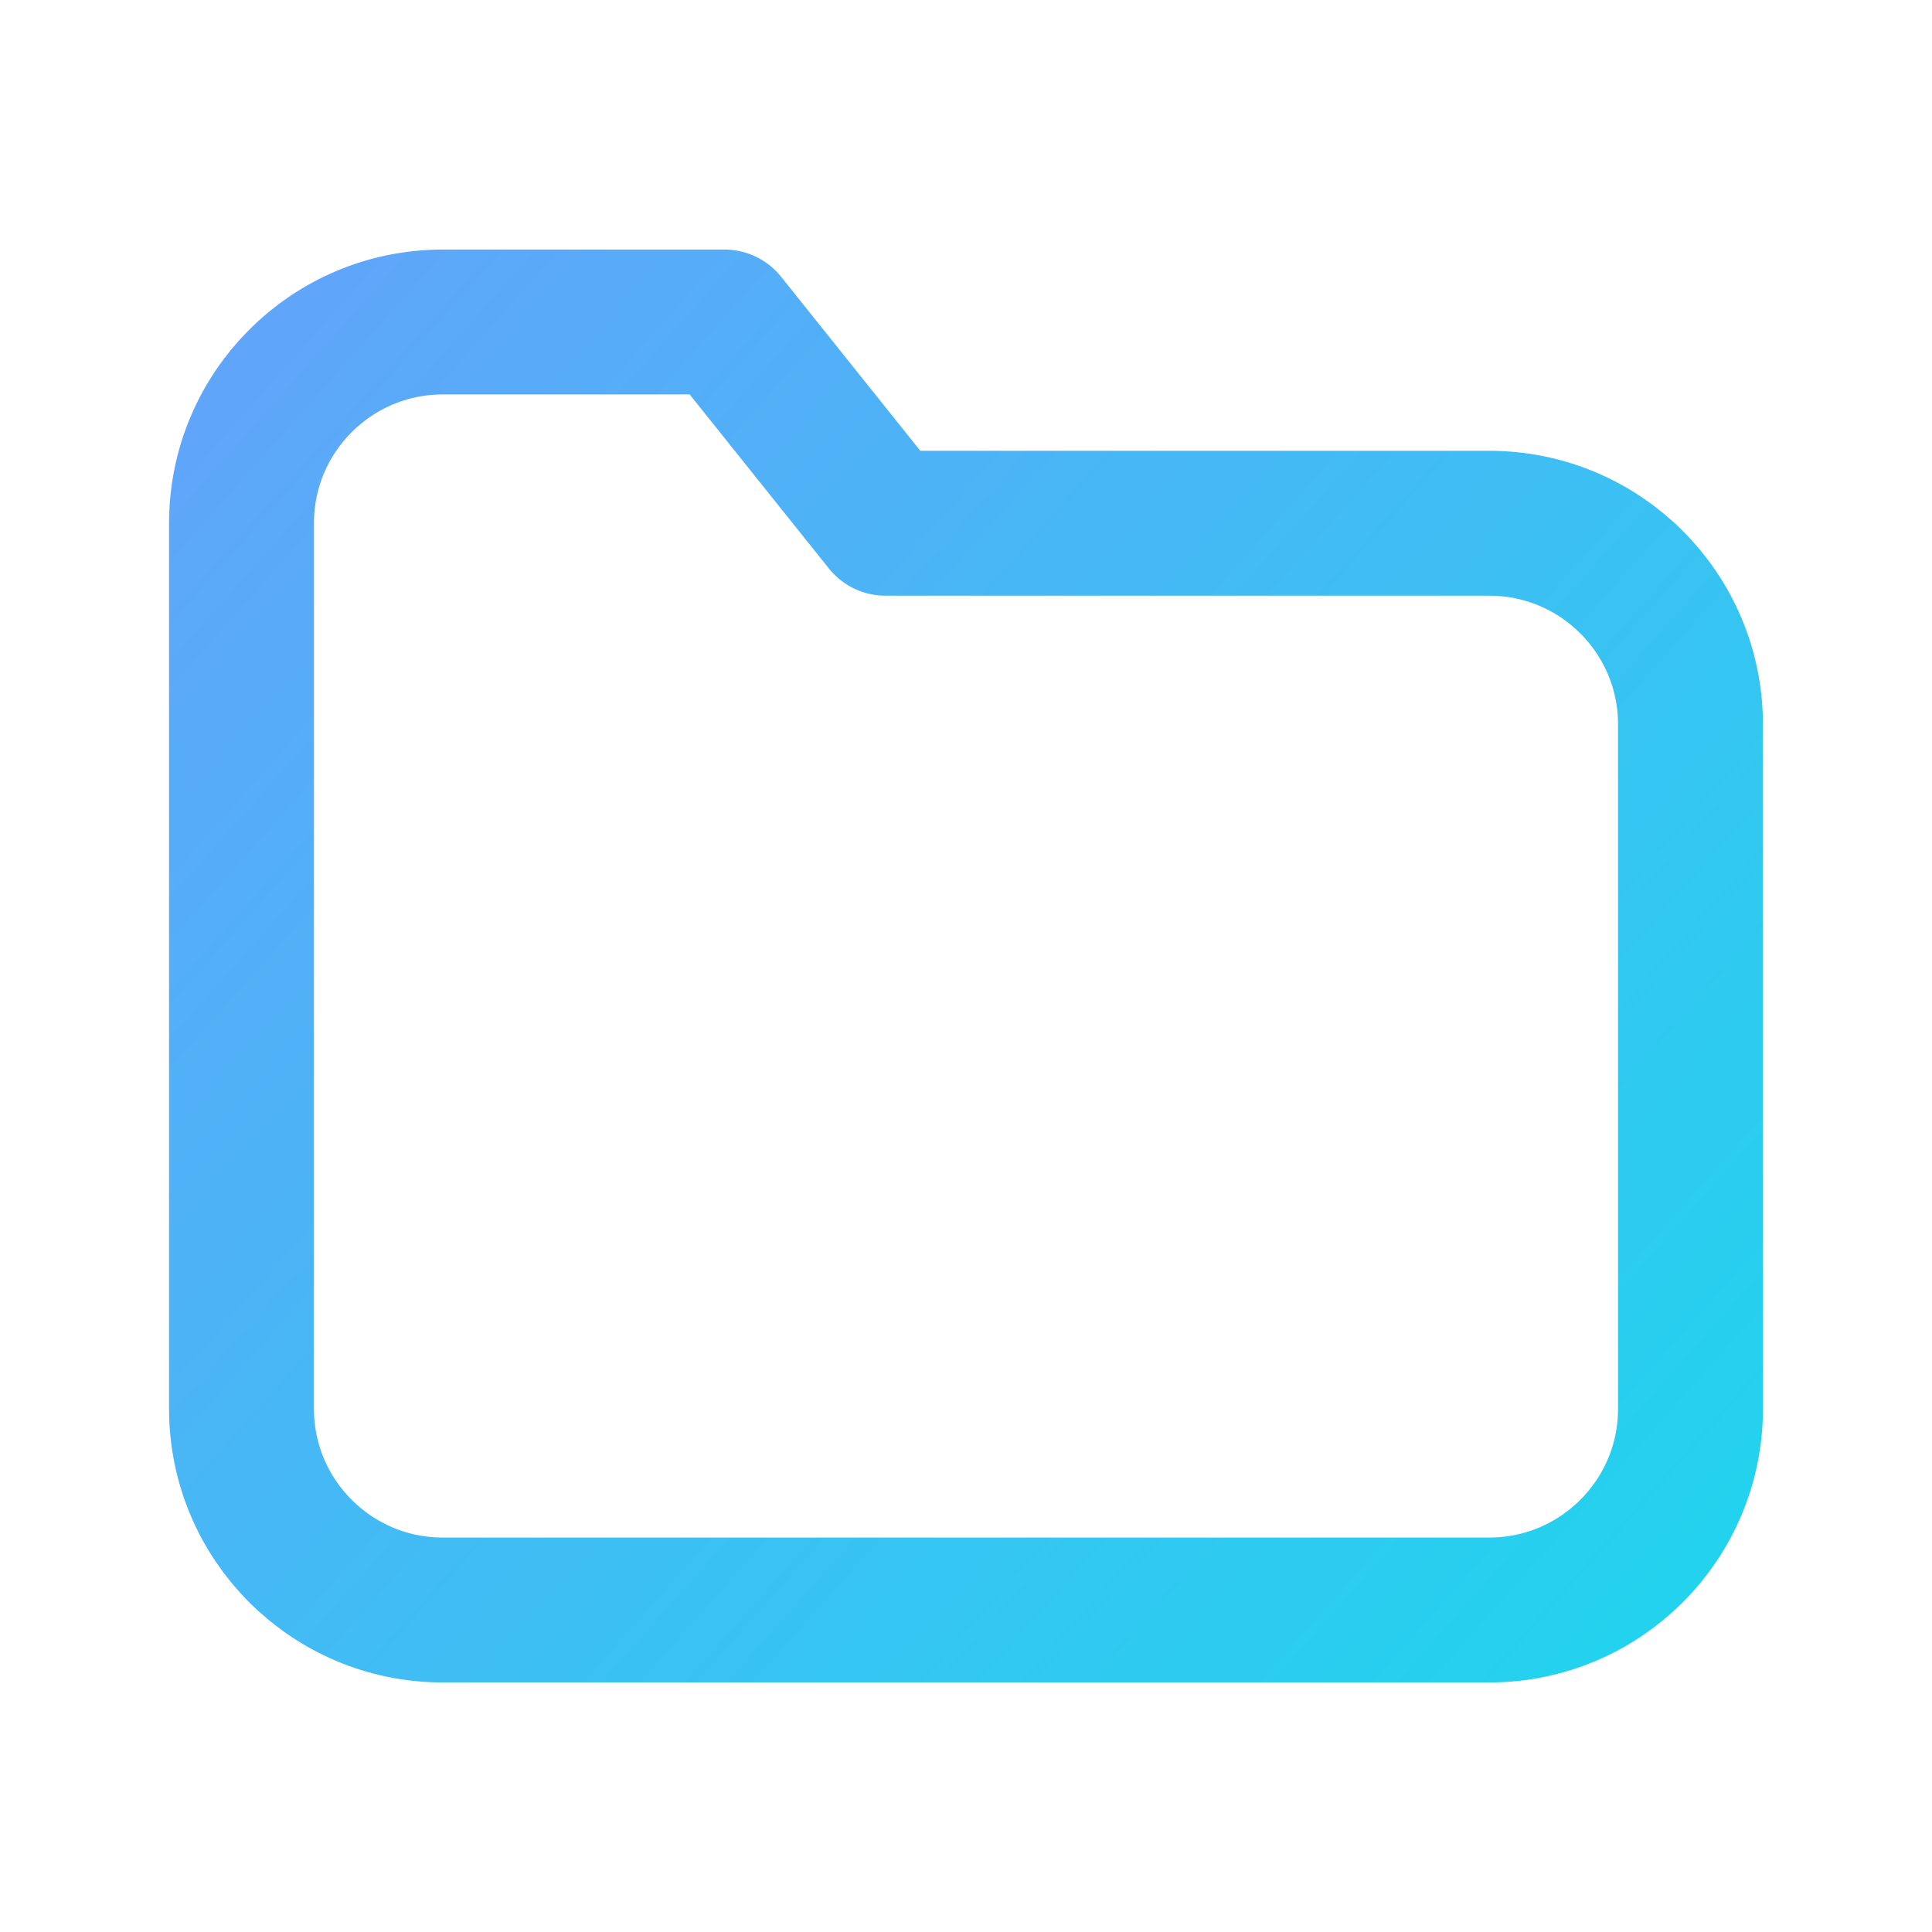
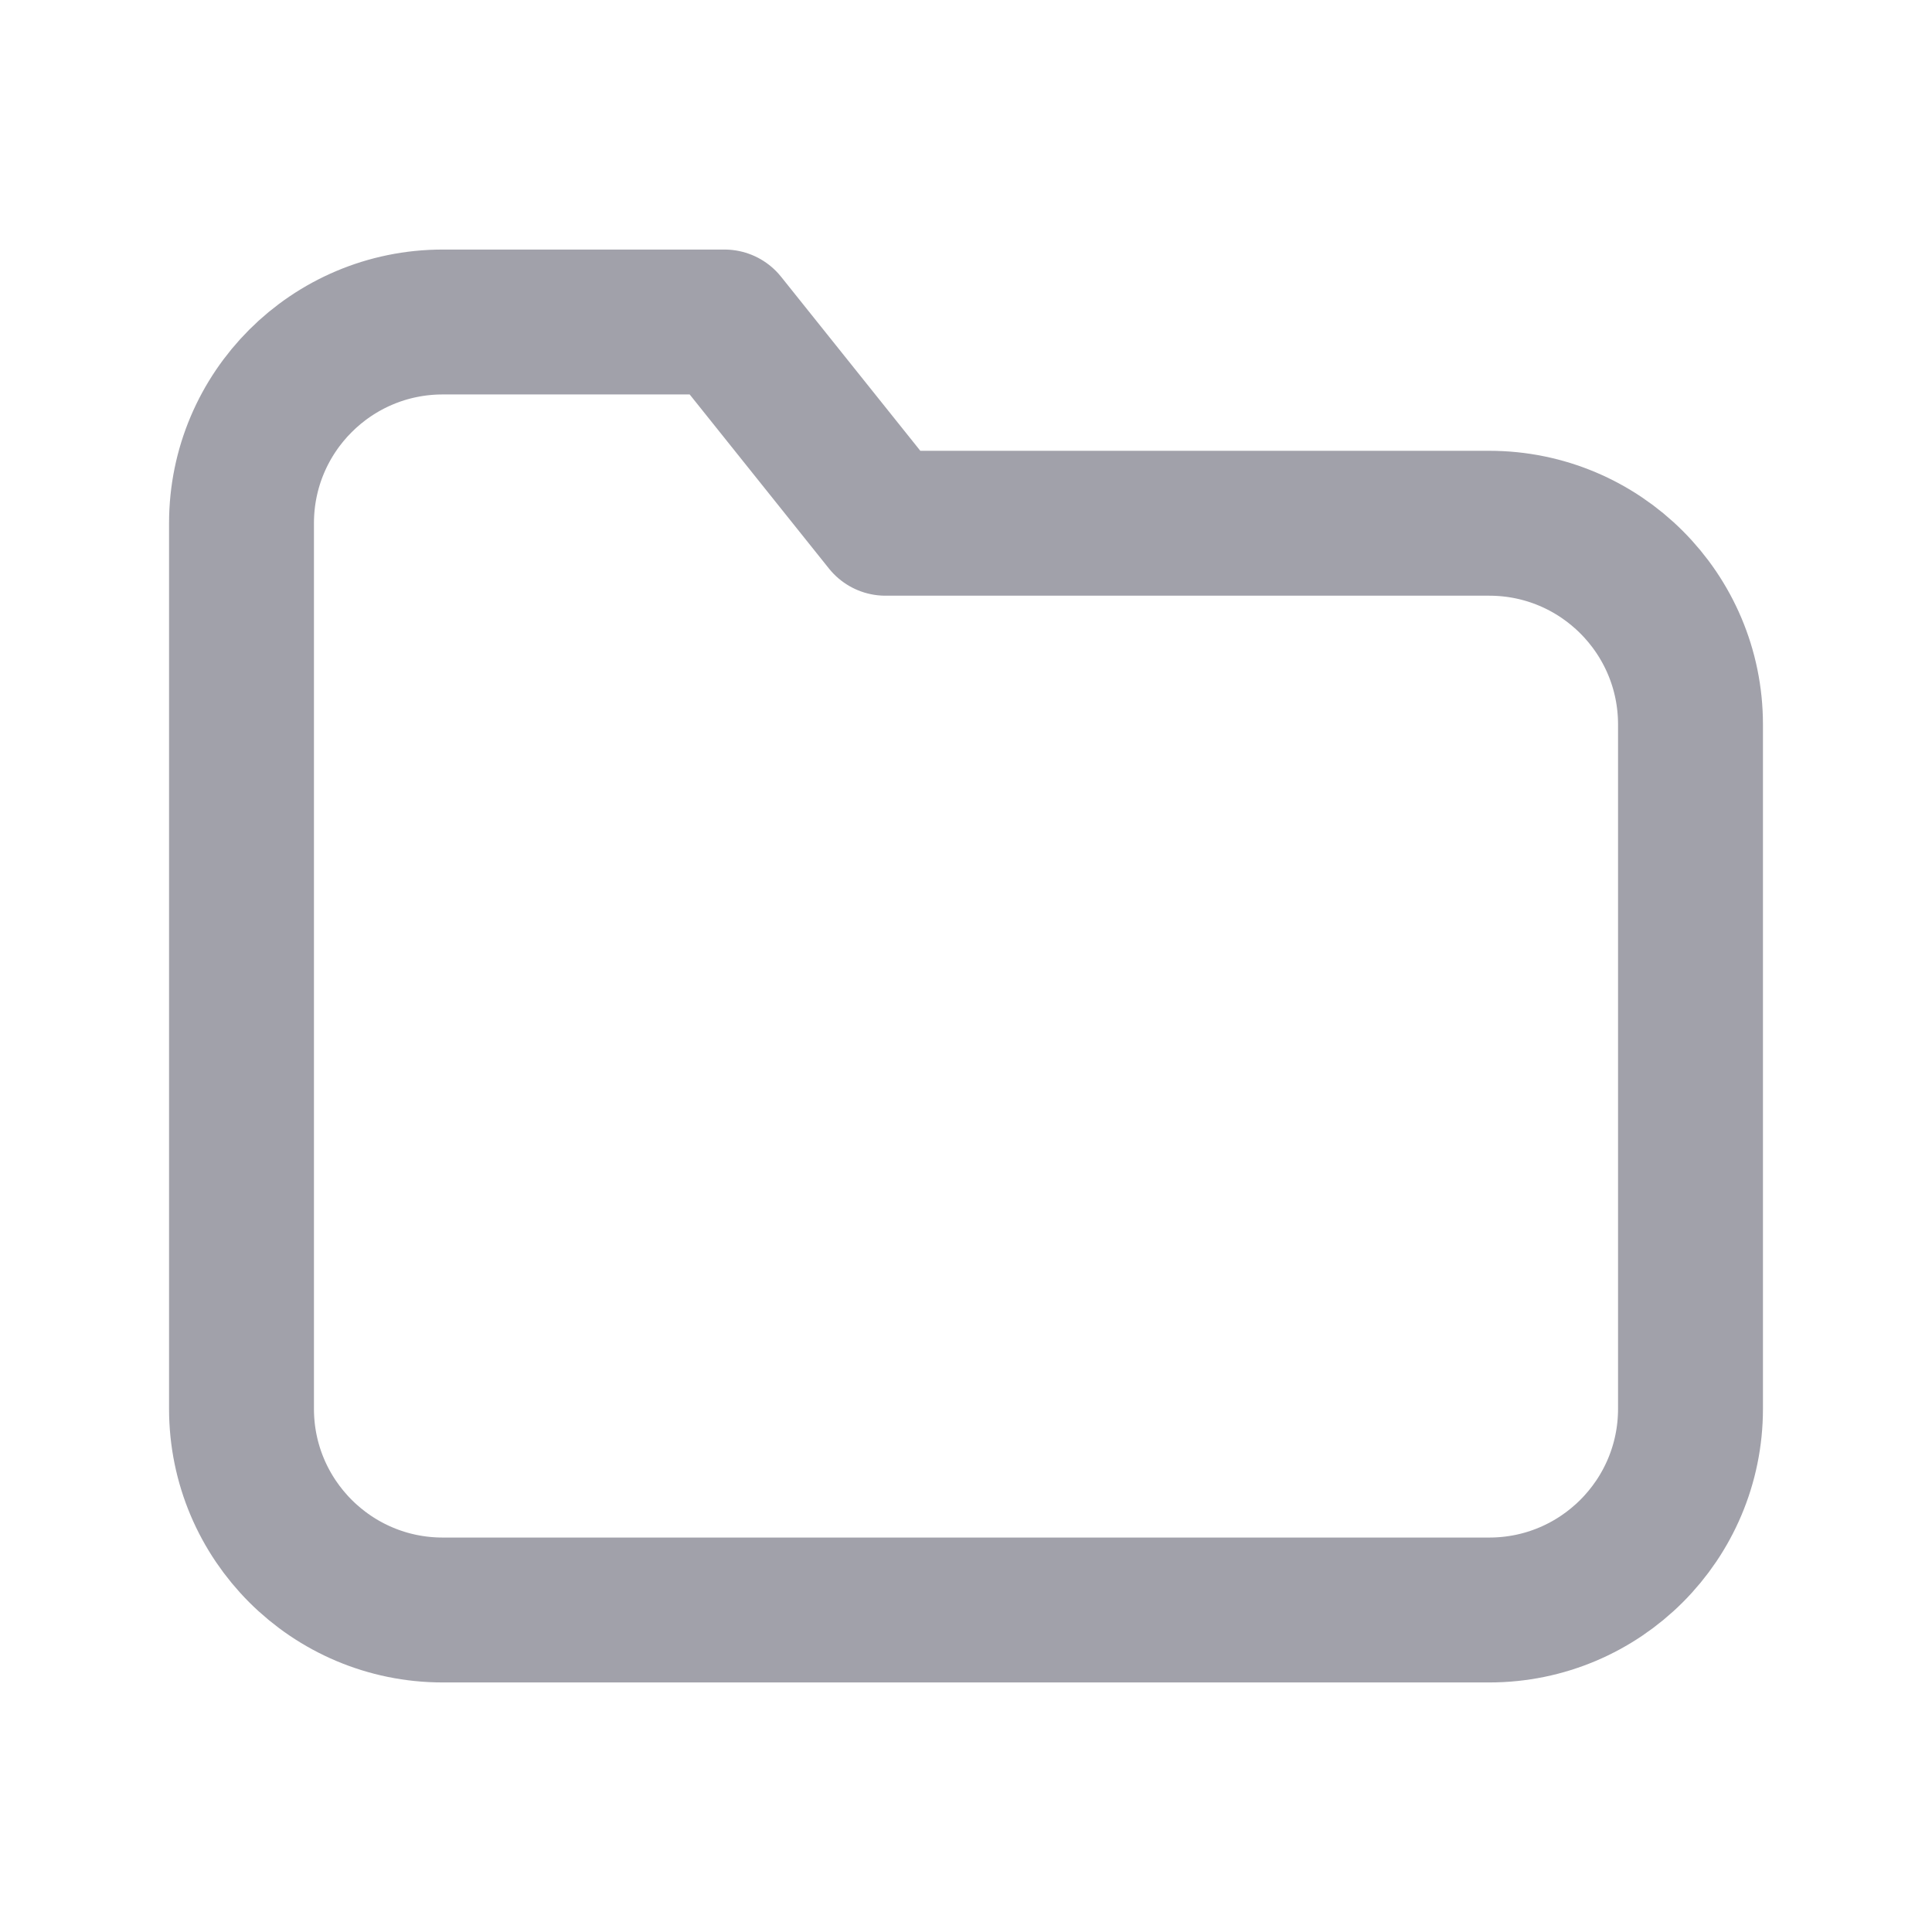
- <svg xmlns="http://www.w3.org/2000/svg" viewBox="0 0 24 24" fill="none" stroke="url(#g)" stroke-width="1.8" stroke-linecap="round" stroke-linejoin="round">
-   <defs>
-     <linearGradient id="g" x1="3" y1="4" x2="21" y2="20" gradientUnits="userSpaceOnUse">
-       <stop stop-color="#60a5fa" />
-       <stop offset="1" stop-color="#22d3ee" />
-     </linearGradient>
-   </defs>
+ <svg xmlns="http://www.w3.org/2000/svg" viewBox="0 0 24 24" fill="none" stroke="#a1a1aa" stroke-width="1.8" stroke-linecap="round" stroke-linejoin="round">
  <path d="M3 6.5A2.5 2.5 0 0 1 5.5 4H9l2 2.5h7.5A2.5 2.5 0 0 1 21 9v8.5a2.5 2.5 0 0 1-2.5 2.5h-13A2.5 2.5 0 0 1 3 17.5Z" />
</svg>
